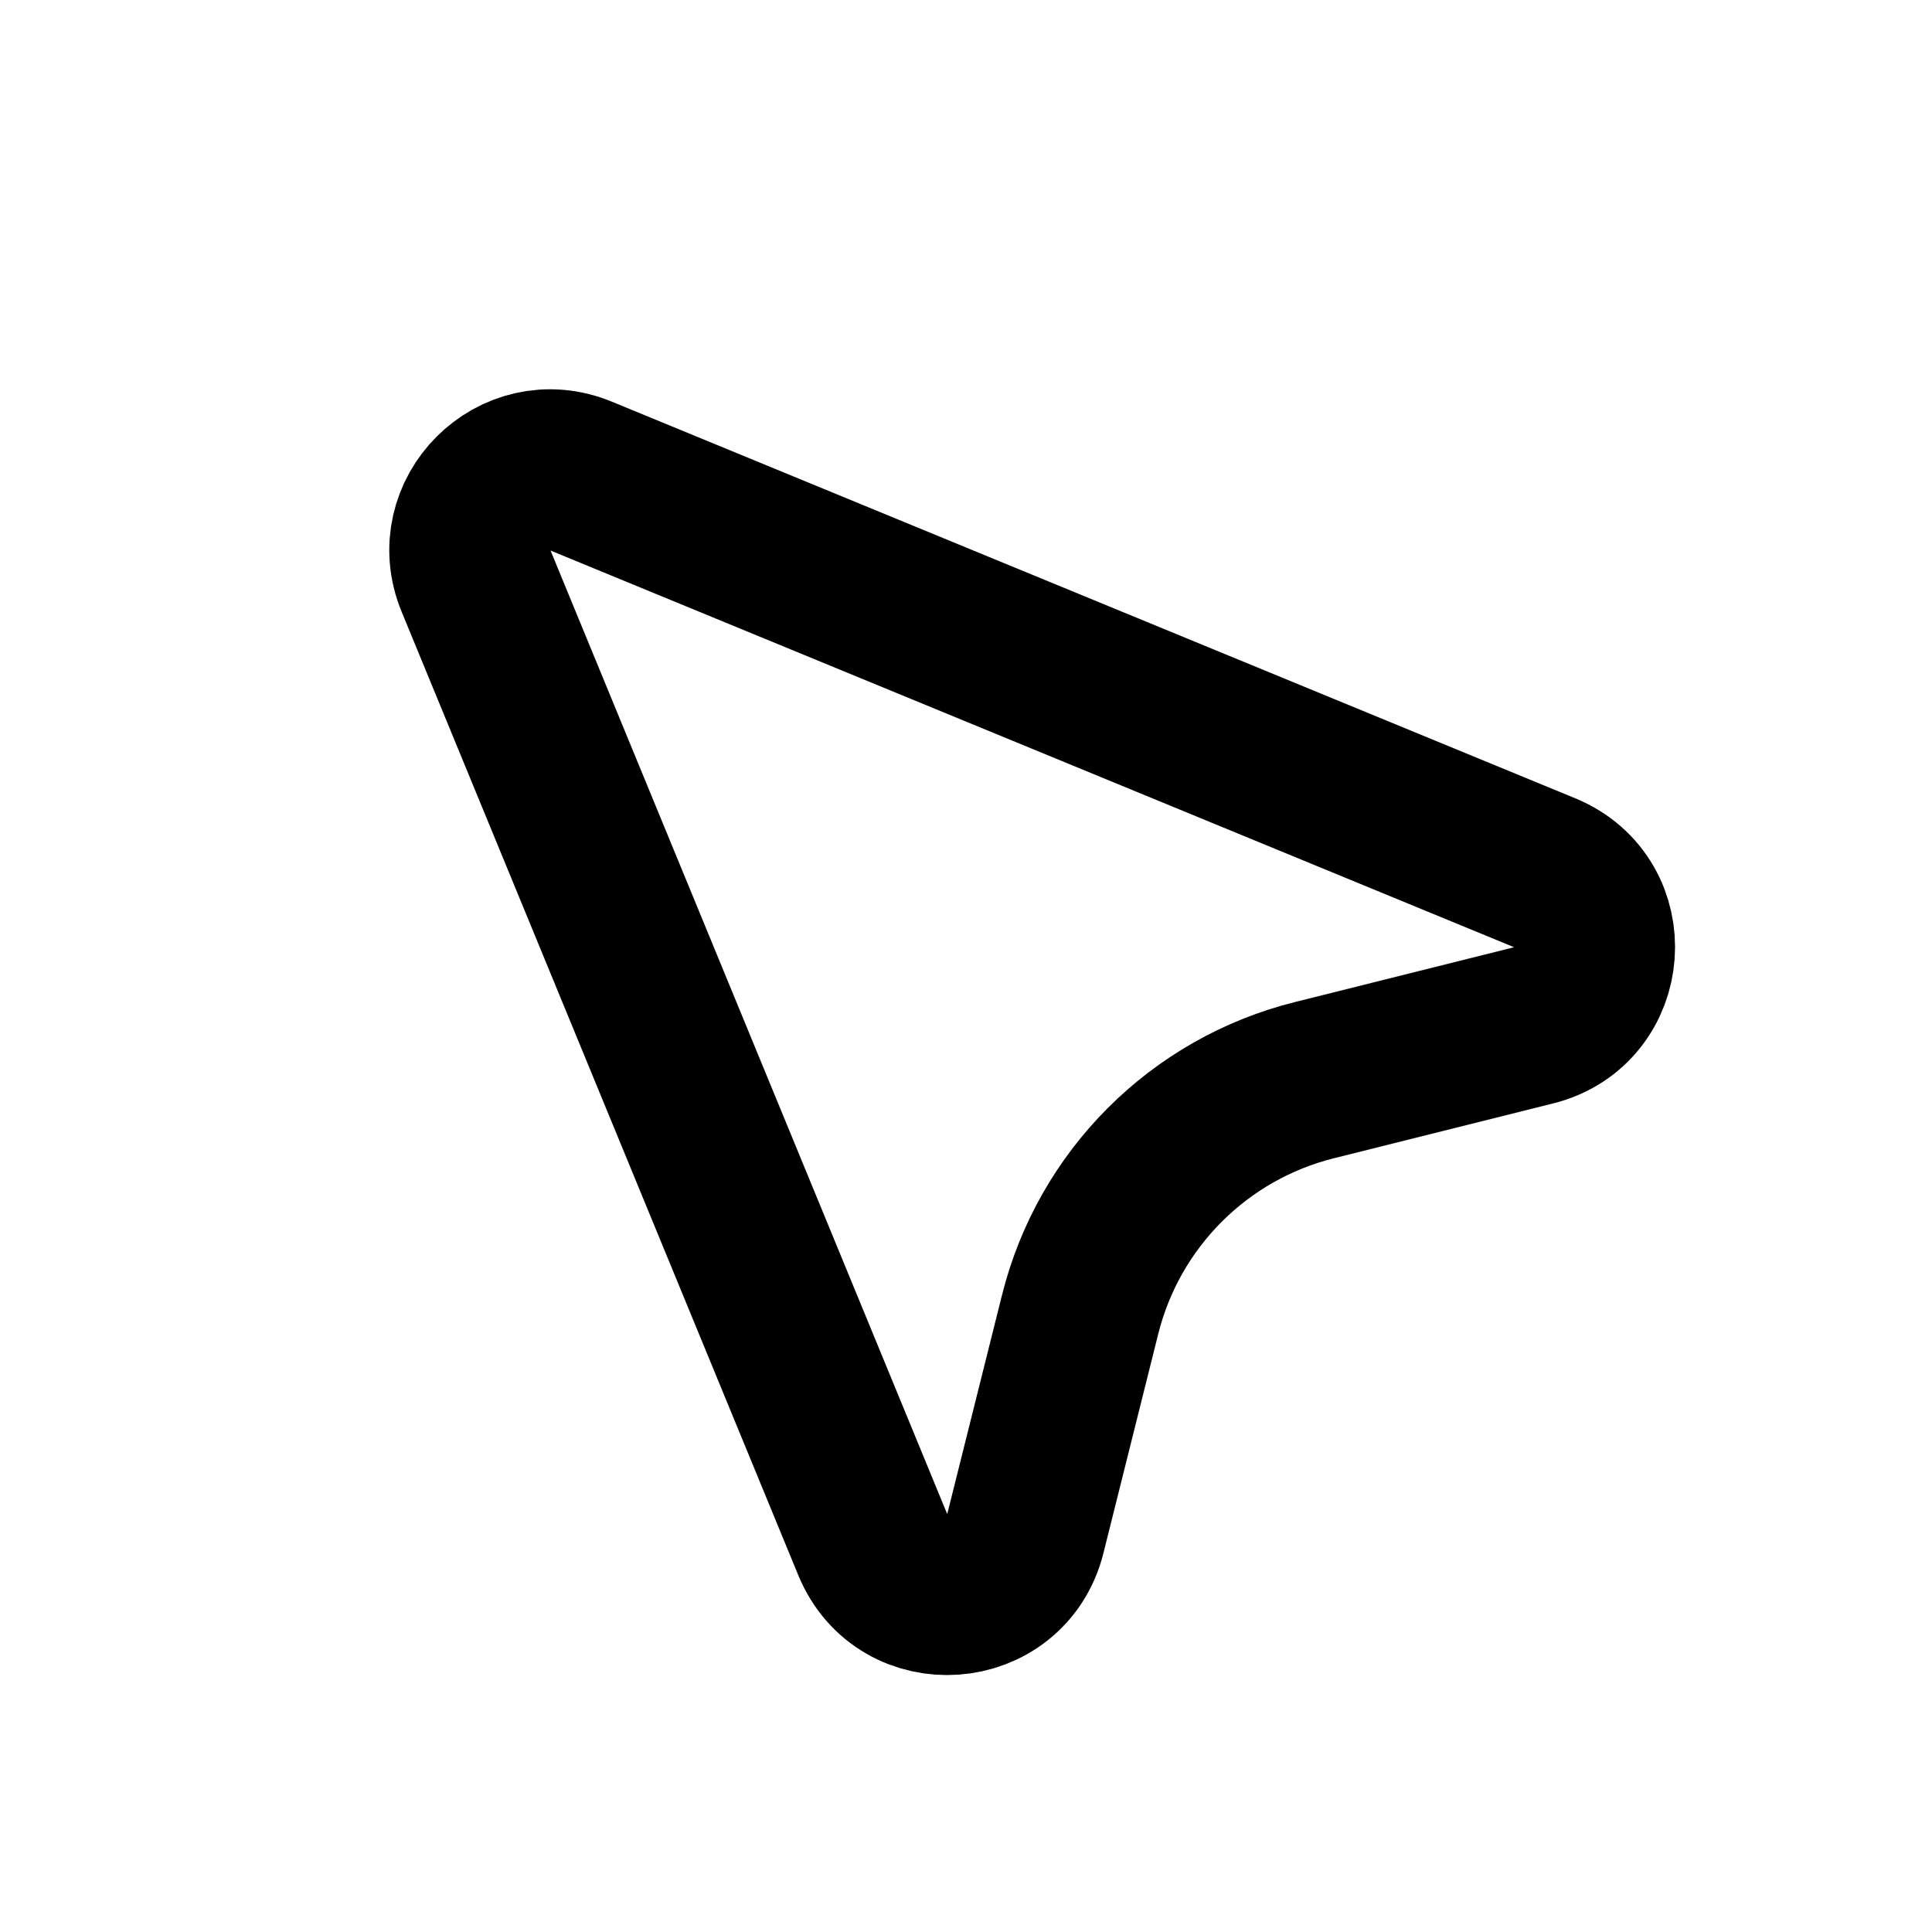
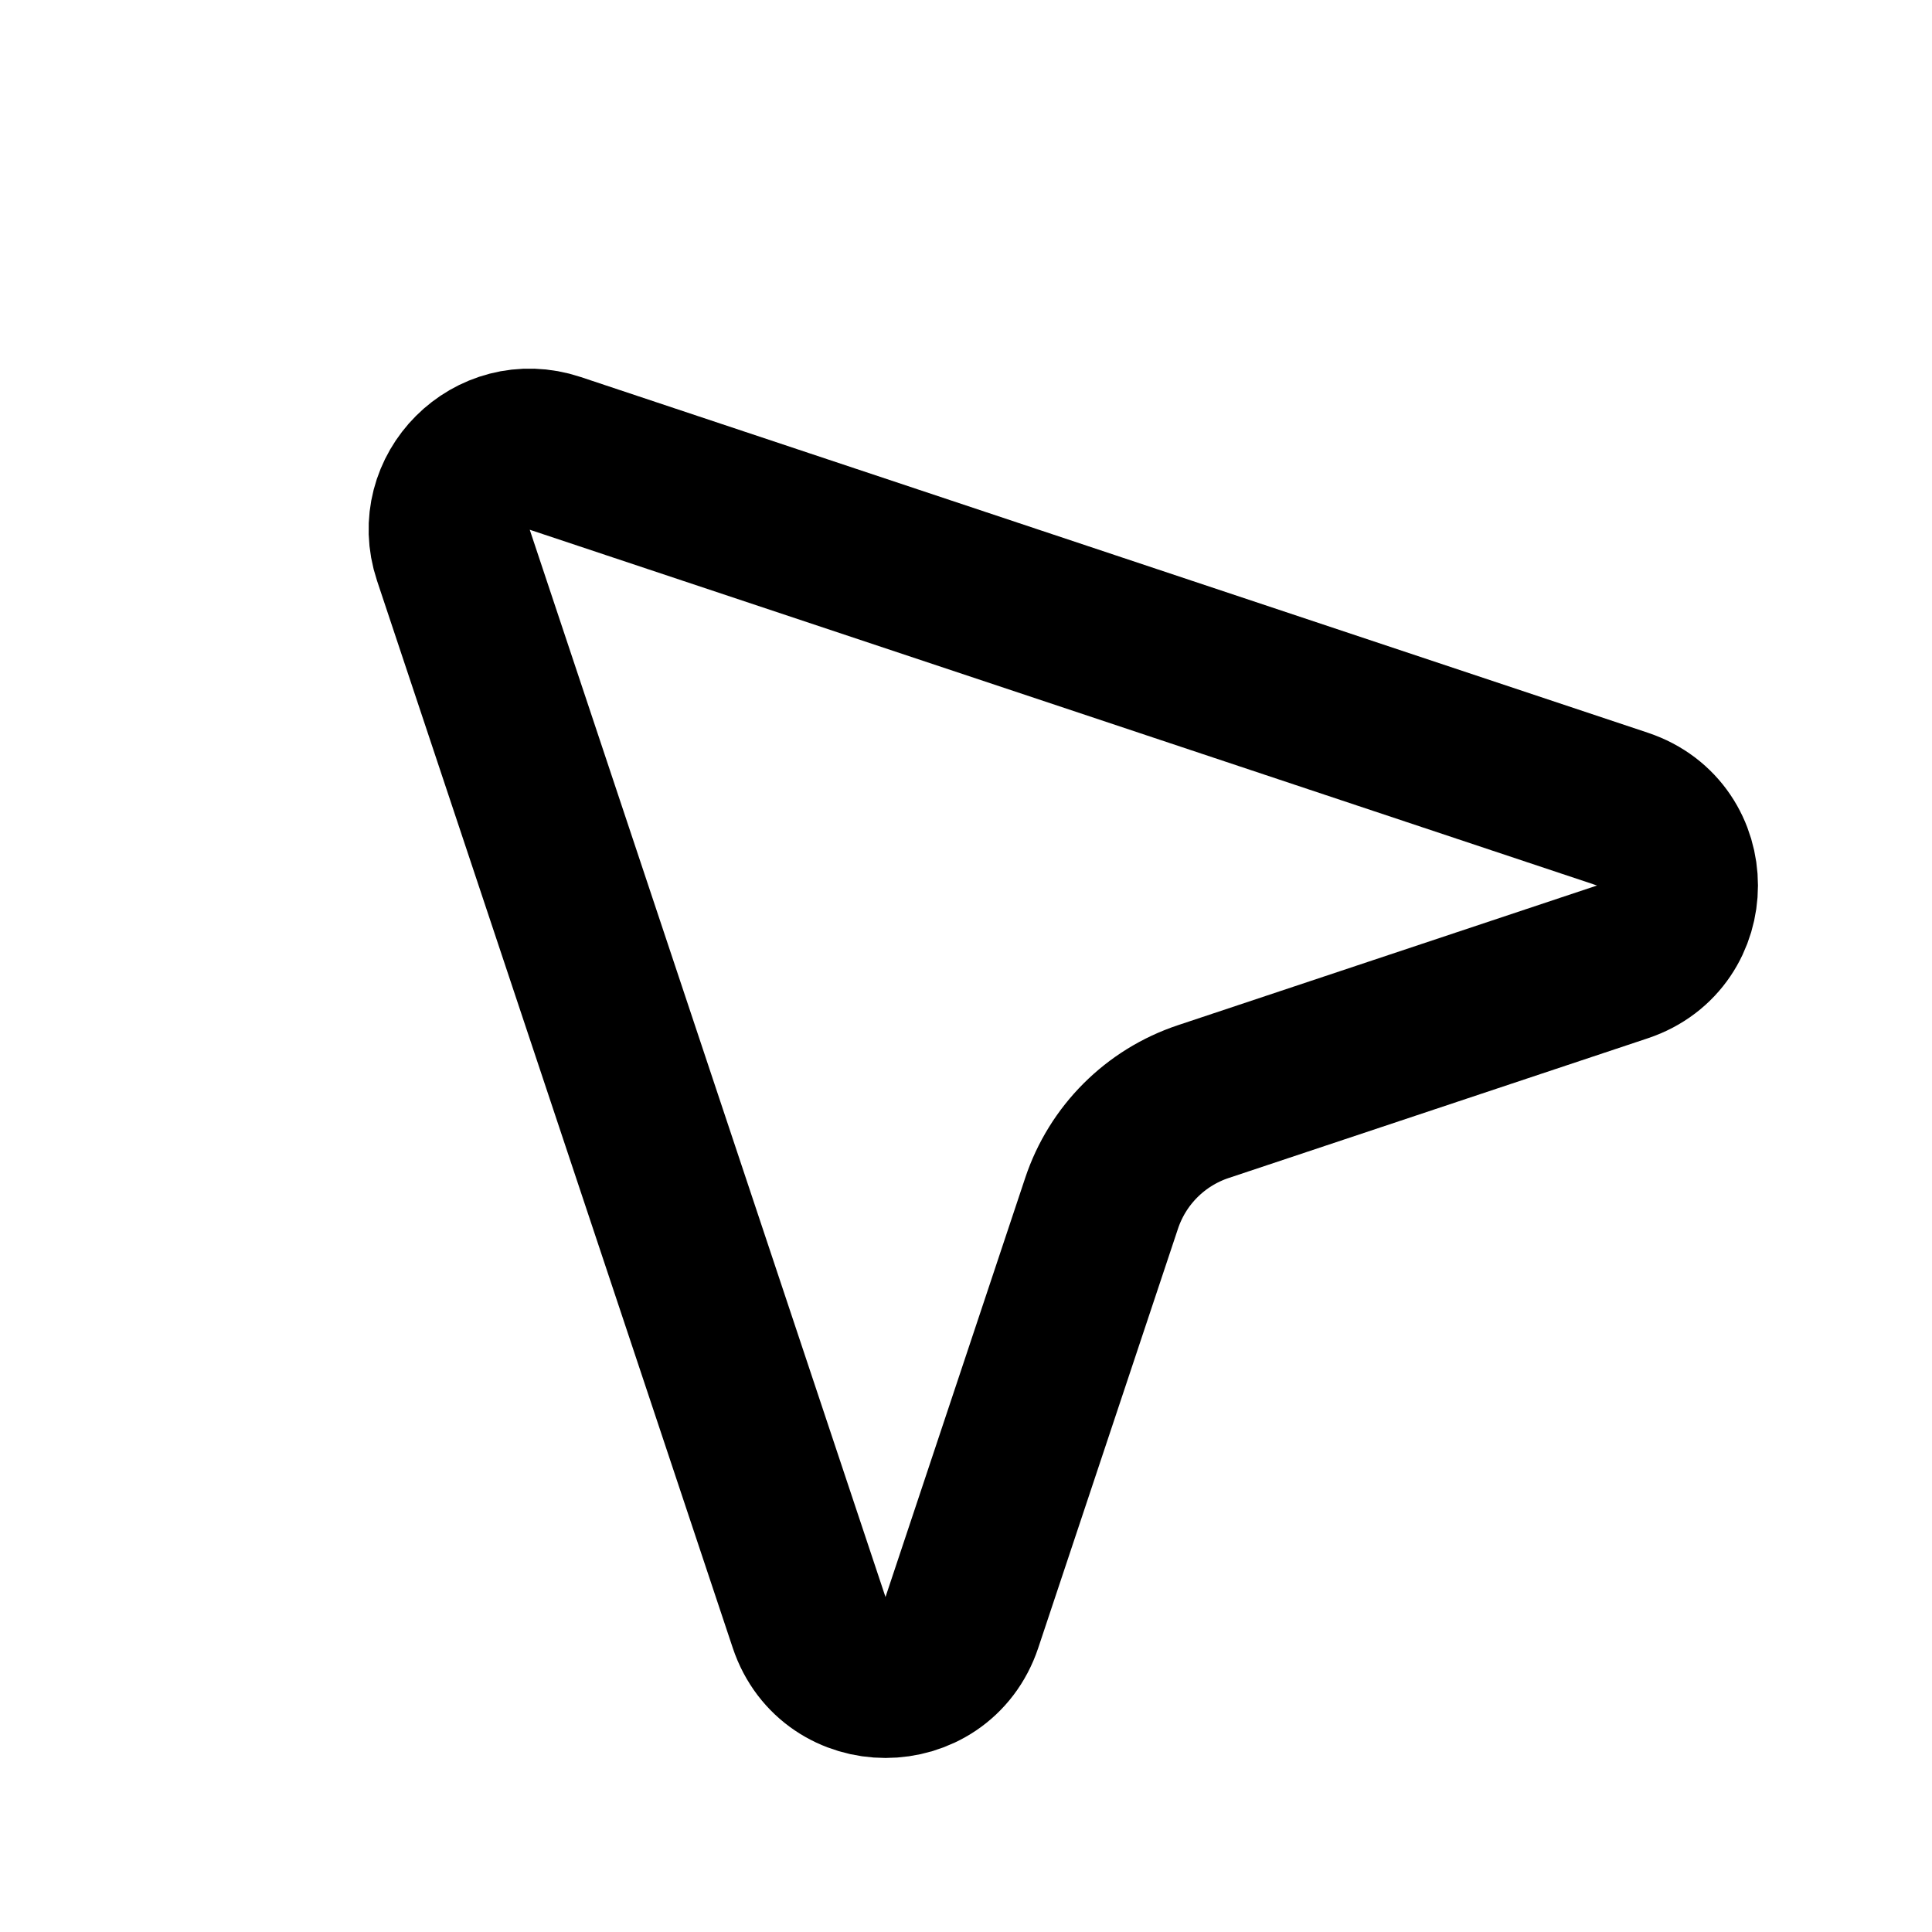
<svg xmlns="http://www.w3.org/2000/svg" width="24" height="24" viewBox="0 0 24 24" fill="none">
-   <path d="M5.914 7.219L10.842 19.189C11.21 20.081 12.503 19.987 12.737 19.051L13.418 16.328C13.776 14.895 14.895 13.776 16.328 13.418L19.051 12.737C19.987 12.503 20.081 11.21 19.189 10.842L7.219 5.914C6.397 5.575 5.575 6.397 5.914 7.219Z" stroke="black" stroke-width="2" stroke-linecap="round" stroke-linejoin="round" />
+   <path d="M5.632 6.897L10.051 20.154C10.355 21.066 11.645 21.066 11.949 20.154L13.684 14.949C13.883 14.351 14.351 13.883 14.949 13.684L20.154 11.949C21.066 11.645 21.066 10.355 20.154 10.051L6.897 5.632C6.116 5.372 5.372 6.116 5.632 6.897Z" stroke="black" stroke-width="2" stroke-linecap="round" stroke-linejoin="round" />
</svg>
